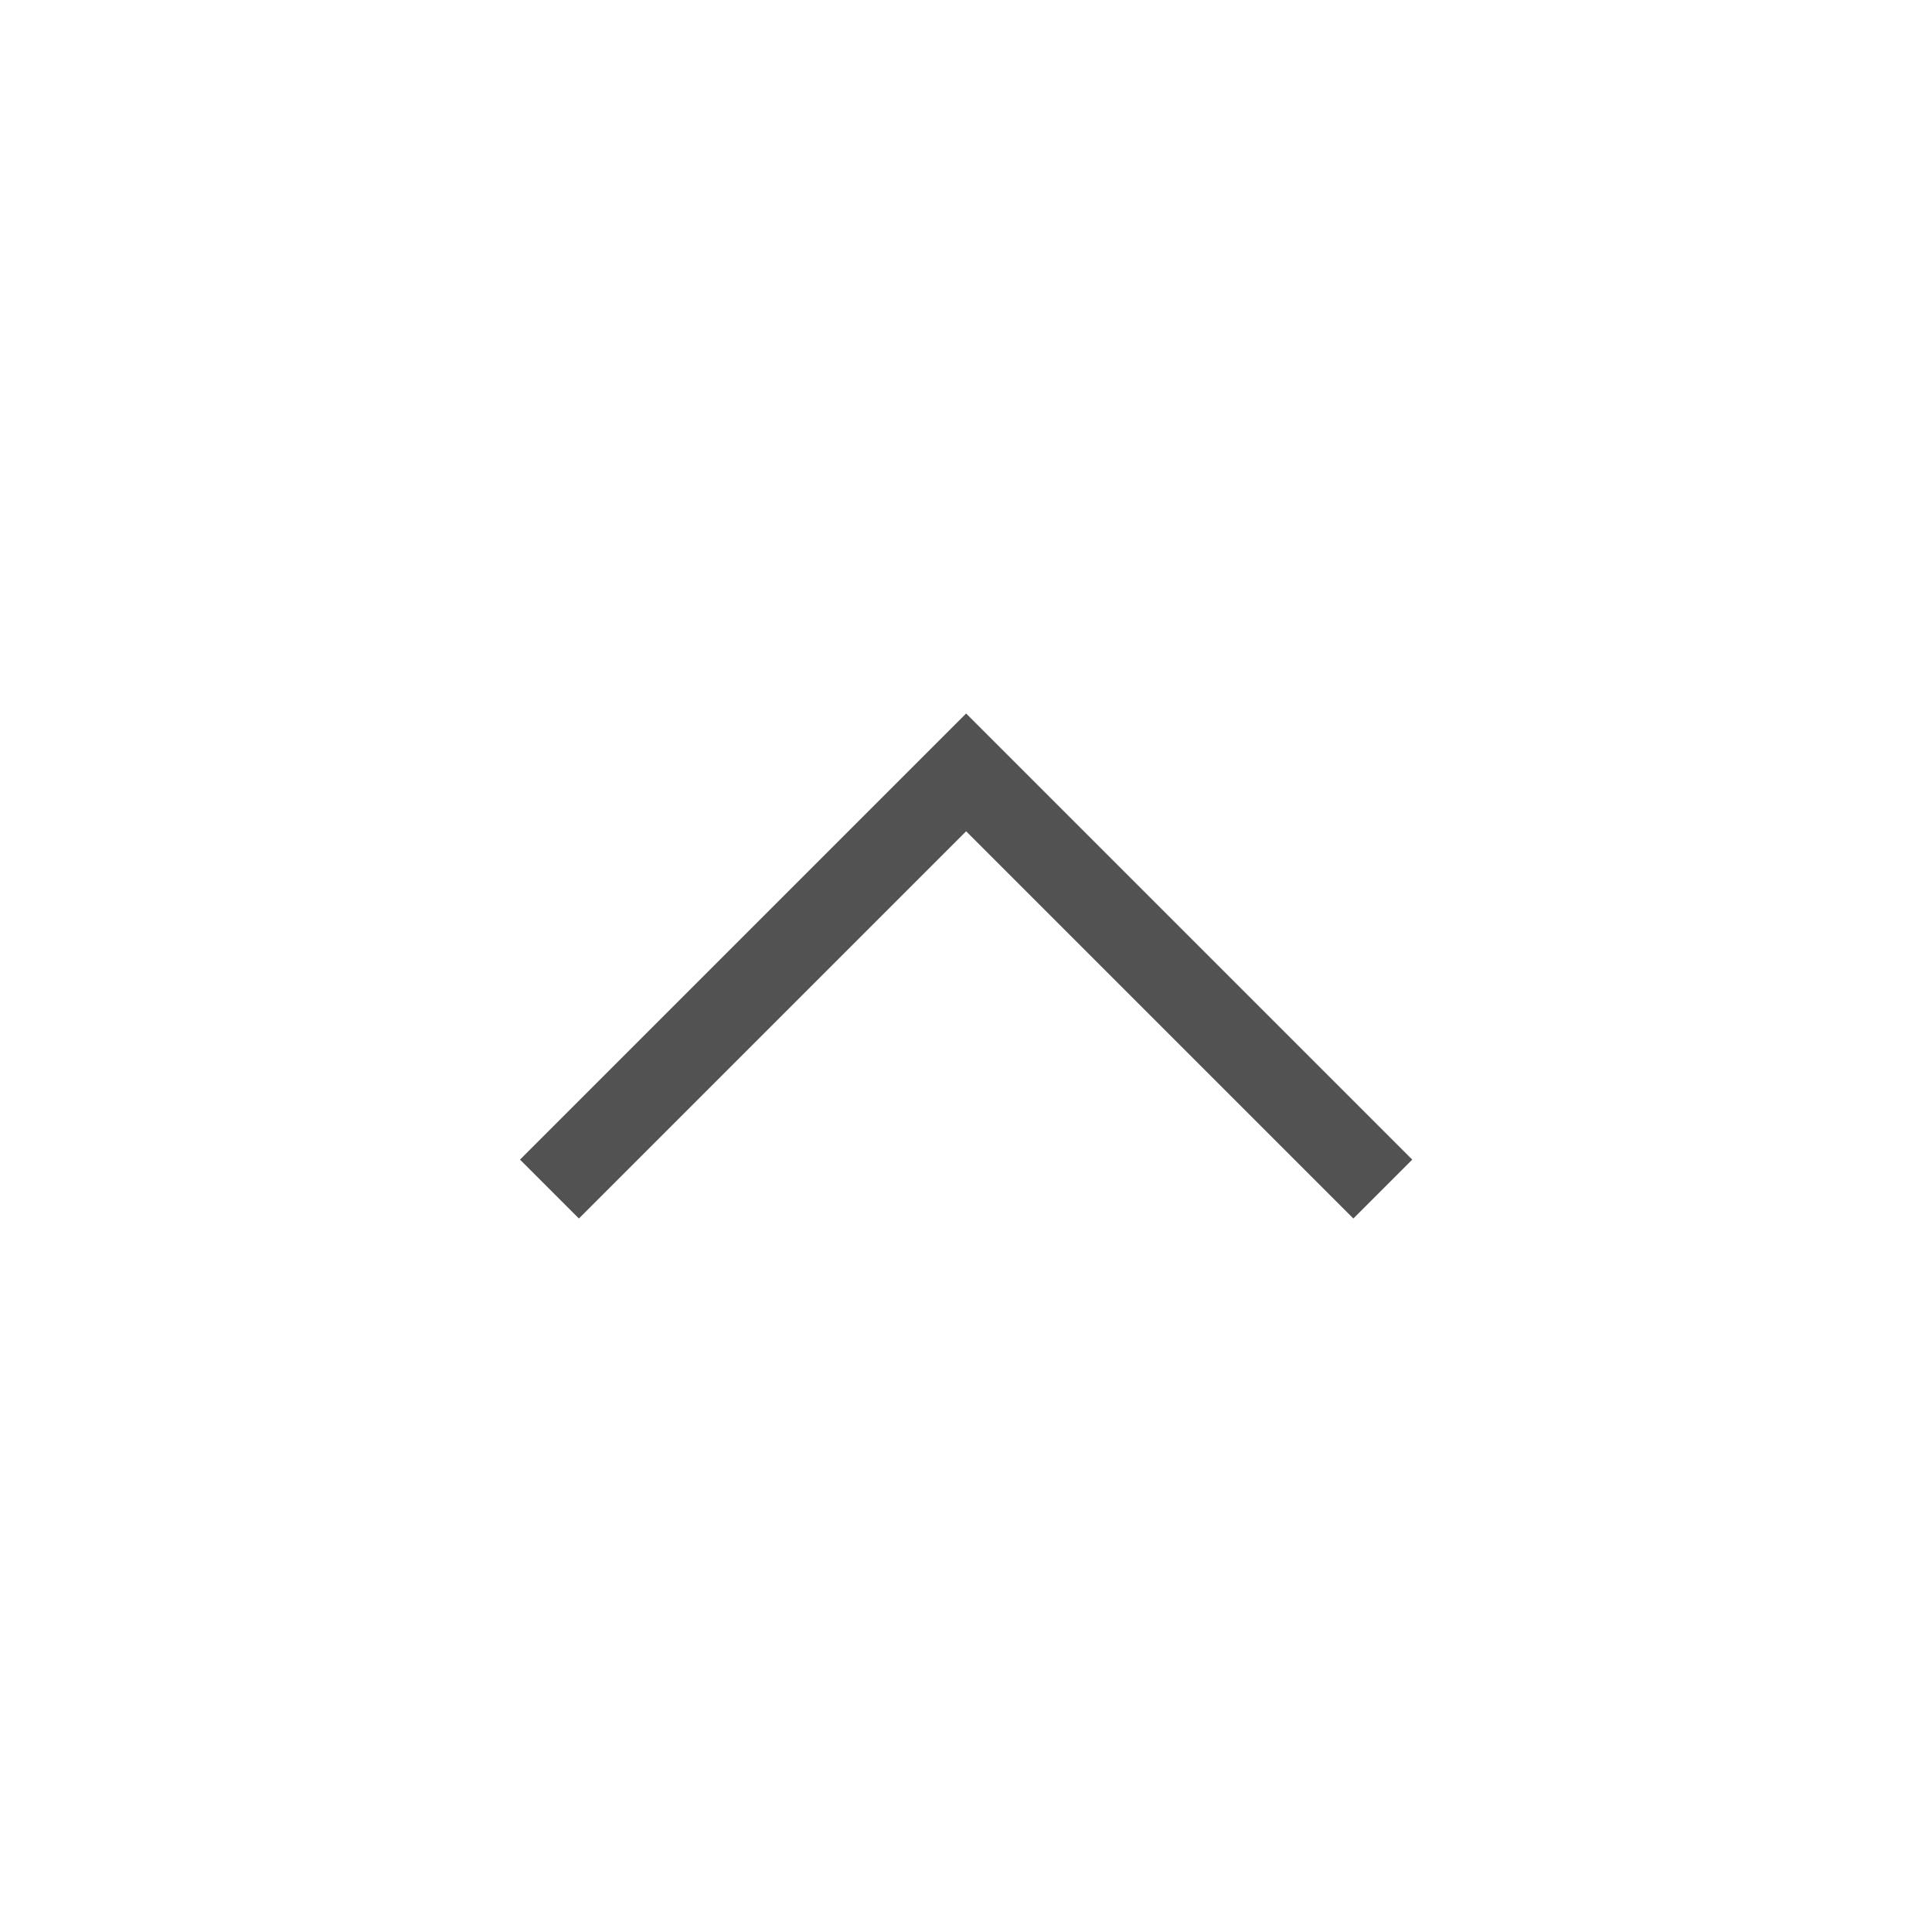
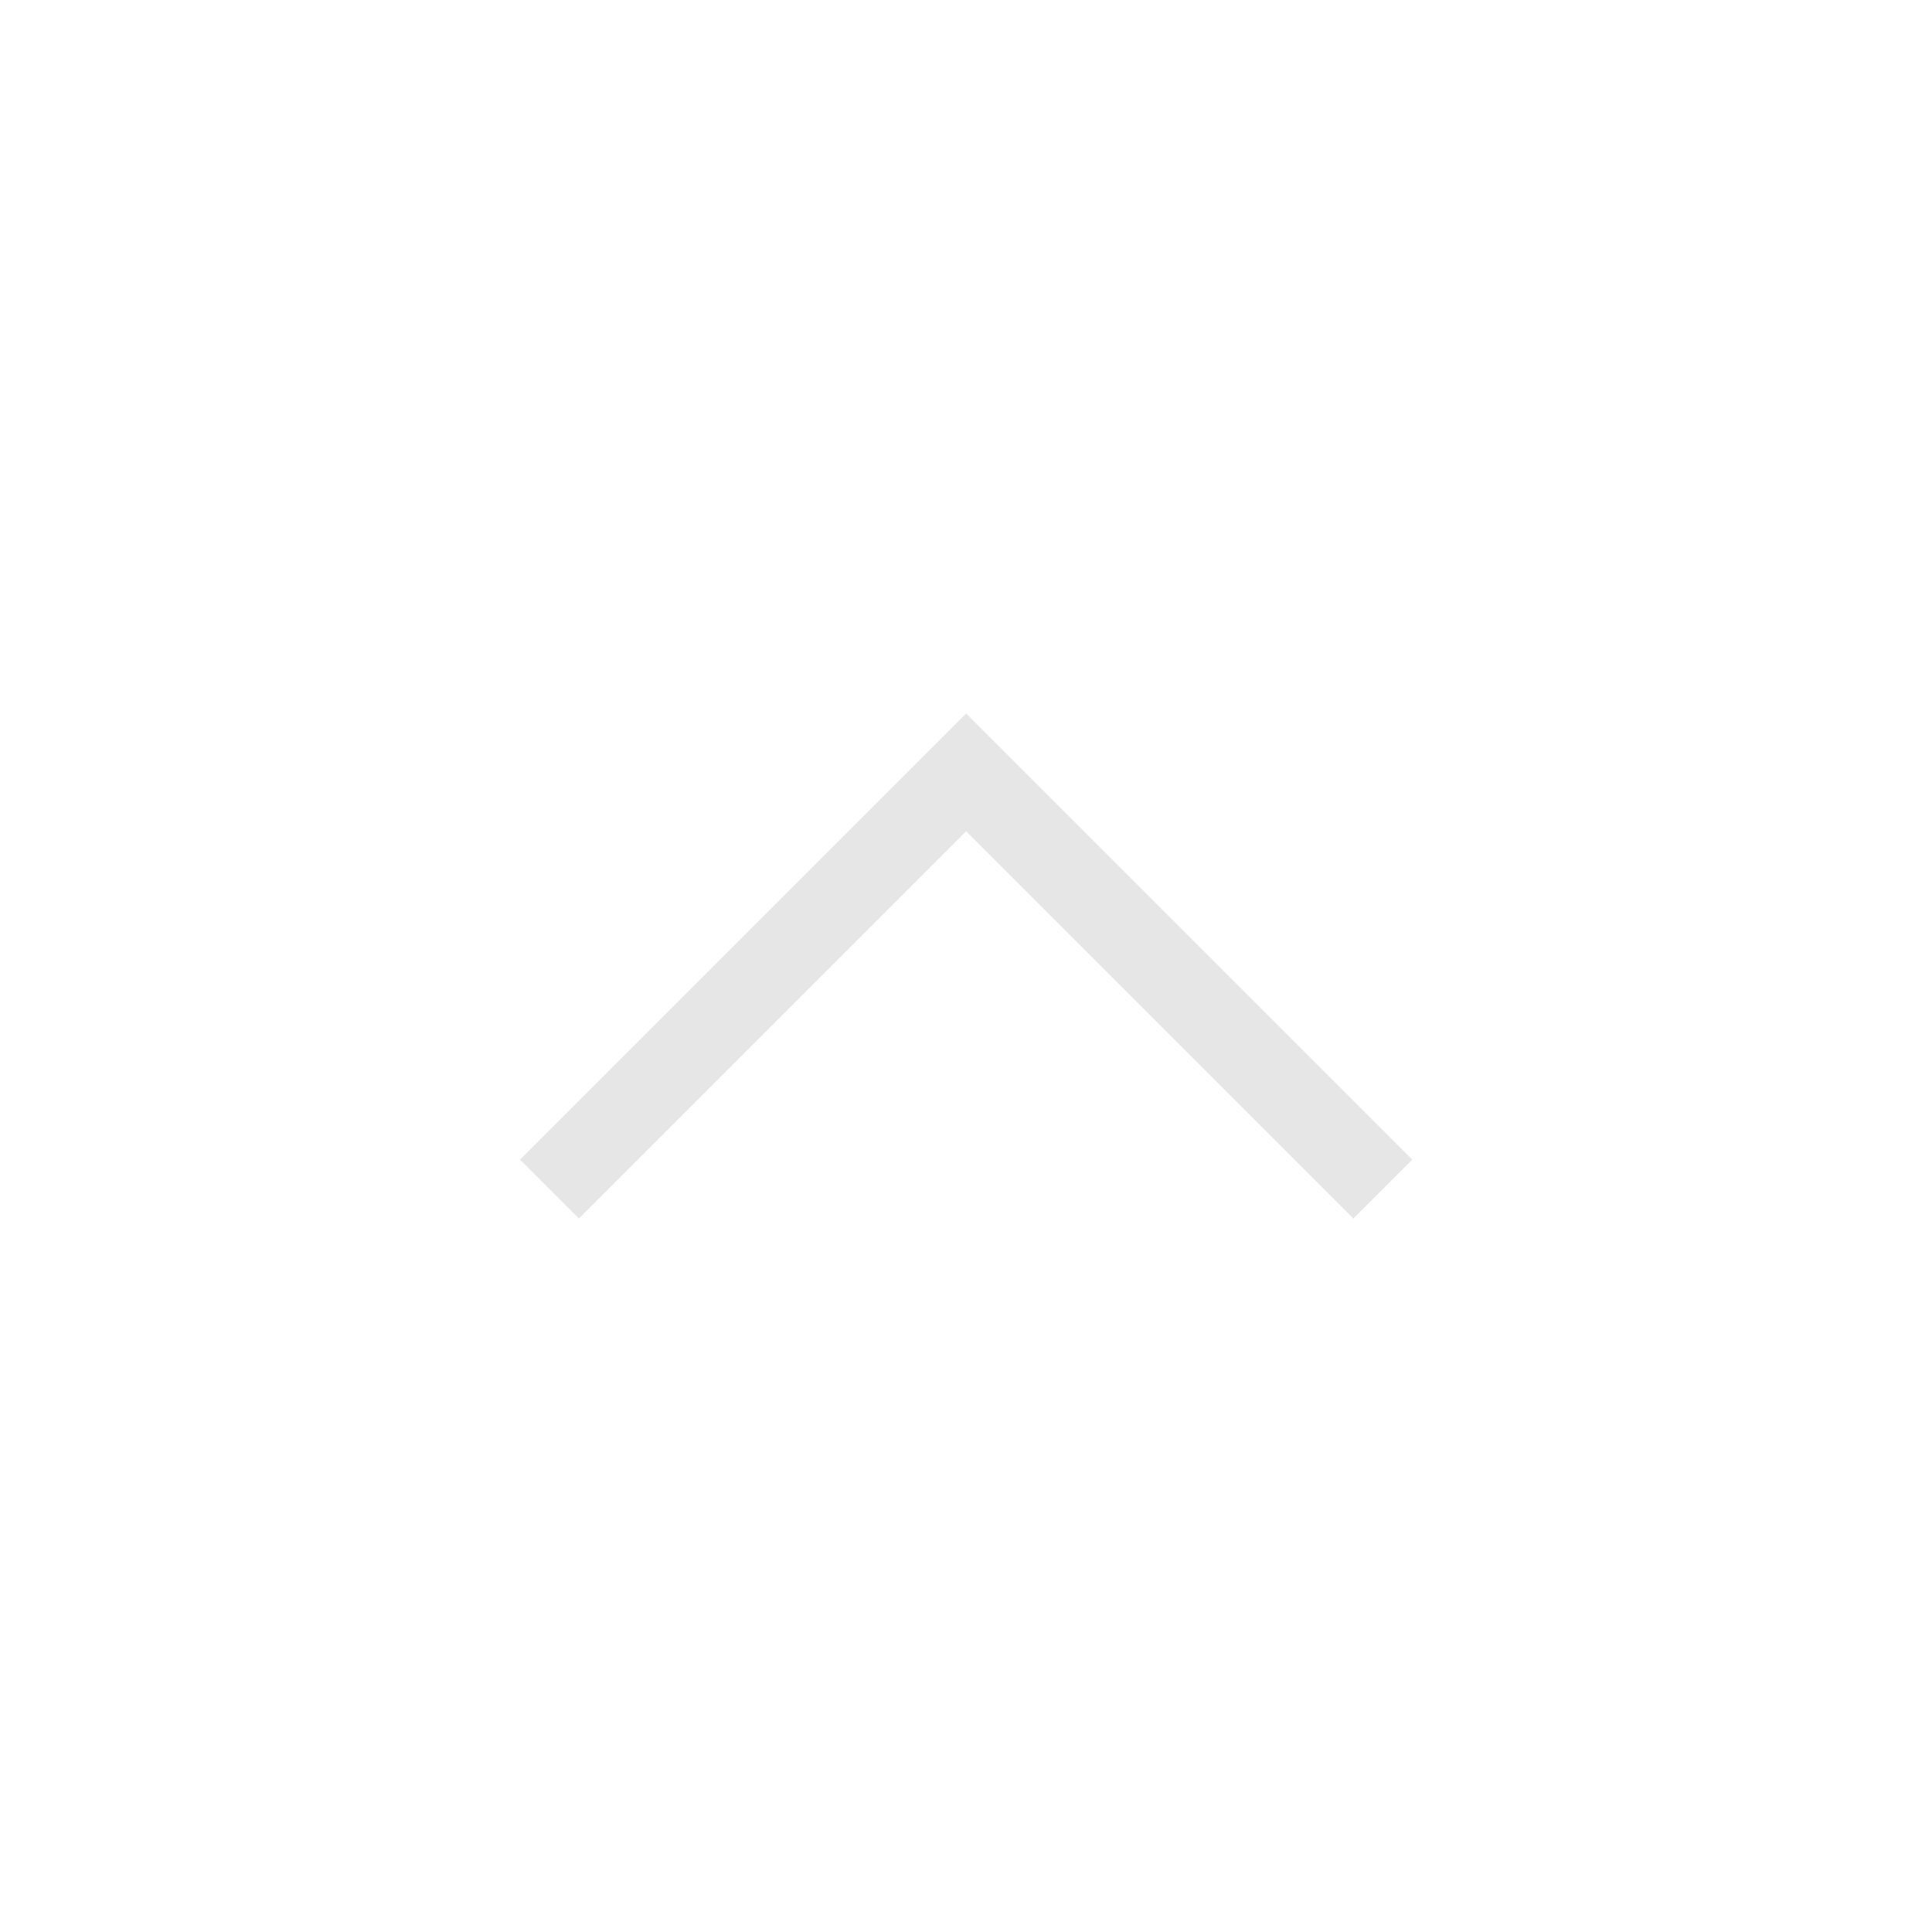
- <svg xmlns="http://www.w3.org/2000/svg" xmlns:xlink="http://www.w3.org/1999/xlink" width="30" height="30" viewBox="0 0 7.937 7.938" version="1.1" id="svg8">
+ <svg xmlns="http://www.w3.org/2000/svg" xmlns:xlink="http://www.w3.org/1999/xlink" id="svg8" version="1.1" viewBox="0 0 7.937 7.938" height="30" width="30">
  <defs id="defs2">
    <linearGradient id="linearGradient3868">
-       <stop id="stop3870" offset="0" style="stop-color:#5a5a5a;stop-opacity:1;" />
-       <stop id="stop3872" offset="1" style="stop-color:#646464;stop-opacity:1;" />
+       <stop style="stop-color:#5a5a5a;stop-opacity:1;" offset="0" id="stop3870" />
+       <stop style="stop-color:#646464;stop-opacity:1;" offset="1" id="stop3872" />
    </linearGradient>
    <linearGradient id="linearGradient3813">
-       <stop id="stop3815" offset="0" style="stop-color:#666666;stop-opacity:1;" />
-       <stop id="stop3817" offset="1" style="stop-color:#636363;stop-opacity:1;" />
+       <stop style="stop-color:#666666;stop-opacity:1;" offset="0" id="stop3815" />
+       <stop style="stop-color:#636363;stop-opacity:1;" offset="1" id="stop3817" />
    </linearGradient>
    <linearGradient id="linearGradient3787">
-       <stop id="stop3789" offset="0" style="stop-color:#e5e5df;stop-opacity:1;" />
-       <stop id="stop3791" offset="1" style="stop-color:#dadad4;stop-opacity:1;" />
+       <stop style="stop-color:#e5e5df;stop-opacity:1;" offset="0" id="stop3789" />
+       <stop style="stop-color:#dadad4;stop-opacity:1;" offset="1" id="stop3791" />
    </linearGradient>
    <linearGradient id="linearGradient3806-3-5-6">
-       <stop id="stop3808-6-9-1" offset="0" style="stop-color:#303030;stop-opacity:1;" />
-       <stop id="stop3810-4-6-3" offset="1" style="stop-color:#232323;stop-opacity:1;" />
+       <stop style="stop-color:#303030;stop-opacity:1;" offset="0" id="stop3808-6-9-1" />
+       <stop style="stop-color:#232323;stop-opacity:1;" offset="1" id="stop3810-4-6-3" />
    </linearGradient>
-     <linearGradient gradientUnits="userSpaceOnUse" y2="1032.362" x2="40" y1="1044.362" x1="40" id="linearGradient3793" xlink:href="#linearGradient3787" />
-     <linearGradient gradientTransform="matrix(1.166667,0,0,1.076923,-6.5,-80.33555)" y2="1032.362" x2="40" y1="1044.362" x1="40" gradientUnits="userSpaceOnUse" id="linearGradient3828" xlink:href="#linearGradient3787" />
-     <linearGradient y2="1032.362" x2="40" y1="1044.362" x1="40" gradientTransform="matrix(1.166667,0,0,1.076923,-35.5,-1105.698)" gradientUnits="userSpaceOnUse" id="linearGradient3835" xlink:href="#linearGradient3787-8" />
+     <linearGradient xlink:href="#linearGradient3787" id="linearGradient3793" x1="40" y1="1044.362" x2="40" y2="1032.362" gradientUnits="userSpaceOnUse" />
+     <linearGradient xlink:href="#linearGradient3787" id="linearGradient3828" gradientUnits="userSpaceOnUse" x1="40" y1="1044.362" x2="40" y2="1032.362" gradientTransform="matrix(1.166667,0,0,1.076923,-6.5,-80.33555)" />
+     <linearGradient xlink:href="#linearGradient3787-8" id="linearGradient3835" gradientUnits="userSpaceOnUse" gradientTransform="matrix(1.166667,0,0,1.076923,-35.5,-1105.698)" x1="40" y1="1044.362" x2="40" y2="1032.362" />
    <linearGradient id="linearGradient3787-8">
-       <stop id="stop3789-2" offset="0" style="stop-color:#f5f5ee;stop-opacity:1;" />
-       <stop id="stop3791-6" offset="1" style="stop-color:#e6e6df;stop-opacity:1;" />
+       <stop style="stop-color:#f5f5ee;stop-opacity:1;" offset="0" id="stop3789-2" />
+       <stop style="stop-color:#e6e6df;stop-opacity:1;" offset="1" id="stop3791-6" />
    </linearGradient>
    <linearGradient id="linearGradient3787-7">
-       <stop id="stop3789-3" offset="0" style="stop-color:#f5f5ee;stop-opacity:1;" />
-       <stop id="stop3791-3" offset="1" style="stop-color:#e6e6e0;stop-opacity:1;" />
+       <stop style="stop-color:#f5f5ee;stop-opacity:1;" offset="0" id="stop3789-3" />
+       <stop style="stop-color:#e6e6e0;stop-opacity:1;" offset="1" id="stop3791-3" />
    </linearGradient>
-     <linearGradient gradientUnits="userSpaceOnUse" y2="8.25" x2="11" y1="15.75" x1="11" id="linearGradient3807" xlink:href="#linearGradient3787" />
-     <linearGradient gradientUnits="userSpaceOnUse" y2="8.8" x2="29.5" y1="15.2" x1="29.5" id="linearGradient3819" xlink:href="#linearGradient3813" />
-     <linearGradient gradientUnits="userSpaceOnUse" y2="15.889" x2="10" y1="7" x1="10" id="linearGradient3807-1" xlink:href="#linearGradient4231" />
+     <linearGradient xlink:href="#linearGradient3787" id="linearGradient3807" x1="11" y1="15.75" x2="11" y2="8.25" gradientUnits="userSpaceOnUse" />
+     <linearGradient xlink:href="#linearGradient3813" id="linearGradient3819" x1="29.5" y1="15.2" x2="29.5" y2="8.8" gradientUnits="userSpaceOnUse" />
+     <linearGradient xlink:href="#linearGradient4231" id="linearGradient3807-1" x1="10" y1="7" x2="10" y2="15.889" gradientUnits="userSpaceOnUse" />
    <linearGradient id="linearGradient4231">
-       <stop style="stop-color:#e7e7e1;stop-opacity:1;" offset="0" id="stop4233" />
-       <stop style="stop-color:#dadad3;stop-opacity:1;" offset="1" id="stop4239" />
+       <stop id="stop4233" offset="0" style="stop-color:#e7e7e1;stop-opacity:1;" />
+       <stop id="stop4239" offset="1" style="stop-color:#dadad3;stop-opacity:1;" />
    </linearGradient>
-     <linearGradient gradientUnits="userSpaceOnUse" y2="7" x2="10" y1="15.889" x1="10" id="linearGradient3807-1-1" xlink:href="#linearGradient4231-1" />
+     <linearGradient xlink:href="#linearGradient4231-1" id="linearGradient3807-1-1" x1="10" y1="15.889" x2="10" y2="7" gradientUnits="userSpaceOnUse" />
    <linearGradient id="linearGradient4231-1">
-       <stop style="stop-color:#e5e5de;stop-opacity:1;" offset="0" id="stop4233-6" />
-       <stop style="stop-color:#dadad3;stop-opacity:1;" offset="1" id="stop4239-7" />
+       <stop id="stop4233-6" offset="0" style="stop-color:#e5e5de;stop-opacity:1;" />
+       <stop id="stop4239-7" offset="1" style="stop-color:#dadad3;stop-opacity:1;" />
    </linearGradient>
    <linearGradient id="linearGradient4363">
-       <stop id="stop4365" offset="0" style="stop-color:#979791;stop-opacity:1;" />
-       <stop id="stop4367" offset="1" style="stop-color:#dadad4;stop-opacity:0;" />
+       <stop style="stop-color:#979791;stop-opacity:1;" offset="0" id="stop4365" />
+       <stop style="stop-color:#dadad4;stop-opacity:0;" offset="1" id="stop4367" />
    </linearGradient>
    <linearGradient id="linearGradient4363-7">
-       <stop id="stop4365-9" offset="0" style="stop-color:#f5f5ef;stop-opacity:1;" />
-       <stop id="stop4367-8" offset="1" style="stop-color:#dadad4;stop-opacity:0;" />
+       <stop style="stop-color:#f5f5ef;stop-opacity:1;" offset="0" id="stop4365-9" />
+       <stop style="stop-color:#dadad4;stop-opacity:0;" offset="1" id="stop4367-8" />
    </linearGradient>
-     <linearGradient y2="58" x2="248.632" y1="79" x1="248.632" gradientTransform="matrix(1.1875,0,0,1,-41.25,0)" gradientUnits="userSpaceOnUse" id="linearGradient4361" xlink:href="#linearGradient4231-7" />
+     <linearGradient xlink:href="#linearGradient4231-7" id="linearGradient4361" gradientUnits="userSpaceOnUse" gradientTransform="matrix(1.1875,0,0,1,-41.25,0)" x1="248.632" y1="79" x2="248.632" y2="58" />
    <linearGradient id="linearGradient4231-7">
-       <stop style="stop-color:#e6e6df;stop-opacity:1;" offset="0" id="stop4233-4" />
-       <stop style="stop-color:#d1d1ca;stop-opacity:1;" offset="1" id="stop4239-8" />
+       <stop id="stop4233-4" offset="0" style="stop-color:#e6e6df;stop-opacity:1;" />
+       <stop id="stop4239-8" offset="1" style="stop-color:#d1d1ca;stop-opacity:1;" />
    </linearGradient>
-     <linearGradient y2="58" x2="248.632" y1="79" x1="248.632" gradientTransform="matrix(1.1875,0,0,1,-262.25,-55.99998)" gradientUnits="userSpaceOnUse" id="linearGradient3127" xlink:href="#linearGradient4231-7" />
-     <linearGradient y2="58" x2="248.632" y1="79" x1="248.632" gradientTransform="matrix(1.1875,0,0,1,-249.25,-54.99998)" gradientUnits="userSpaceOnUse" id="linearGradient3159" xlink:href="#linearGradient4231-7" />
+     <linearGradient xlink:href="#linearGradient4231-7" id="linearGradient3127" gradientUnits="userSpaceOnUse" gradientTransform="matrix(1.1875,0,0,1,-262.25,-55.99998)" x1="248.632" y1="79" x2="248.632" y2="58" />
+     <linearGradient xlink:href="#linearGradient4231-7" id="linearGradient3159" gradientUnits="userSpaceOnUse" gradientTransform="matrix(1.1875,0,0,1,-249.25,-54.99998)" x1="248.632" y1="79" x2="248.632" y2="58" />
  </defs>
-   <g id="layer1" transform="translate(0,-289.0625)">
-     <g id="4" transform="matrix(0.2645833,0,0,0.2645833,11.89587,2.95642)" />
-     <g id="4-7" transform="matrix(0.2645833,0,0,0.2645833,9.625899,2.204595)" />
-     <rect ry="4.4795979e-06" y="294.874" x="-12.231" height="4.233" width="4.233" id="rect1575-0" style="opacity:0;fill:#000000;fill-opacity:1;stroke:none;stroke-width:0.125;stroke-linejoin:miter;stroke-miterlimit:4;stroke-dasharray:none;stroke-opacity:1;paint-order:markers stroke fill" />
-     <path dominant-baseline="auto" d="m 3.969,291.994 -1.833,1.833 0.242,0.242 1.591,-1.591 1.591,1.591 0.242,-0.242 z" id="path1093" style="color:#000000;dominant-baseline:auto;solid-color:#000000;fill:#525252;fill-opacity:1;stroke-width:0.385;color-rendering:auto;image-rendering:auto;shape-rendering:auto" />
+   <g transform="translate(0,-289.0625)" id="layer1">
+     <g transform="matrix(0.2645833,0,0,0.2645833,11.89587,2.95642)" id="4" />
+     <g transform="matrix(0.2645833,0,0,0.2645833,9.625899,2.204595)" id="4-7" />
+     <rect style="opacity:0;fill:#000000;fill-opacity:1;stroke:none;stroke-width:0.125;stroke-linejoin:miter;stroke-miterlimit:4;stroke-dasharray:none;stroke-opacity:1;paint-order:markers stroke fill" id="rect1575-0" width="4.233" height="4.233" x="-12.231" y="294.874" ry="4.4795979e-06" />
+     <path style="color:#000000;dominant-baseline:auto;solid-color:#000000;fill:#e6e6e6;fill-opacity:1;stroke-width:0.385;color-rendering:auto;image-rendering:auto;shape-rendering:auto" id="path1093" d="m 3.969,291.994 -1.833,1.833 0.242,0.242 1.591,-1.591 1.591,1.591 0.242,-0.242 z" dominant-baseline="auto" />
  </g>
</svg>
